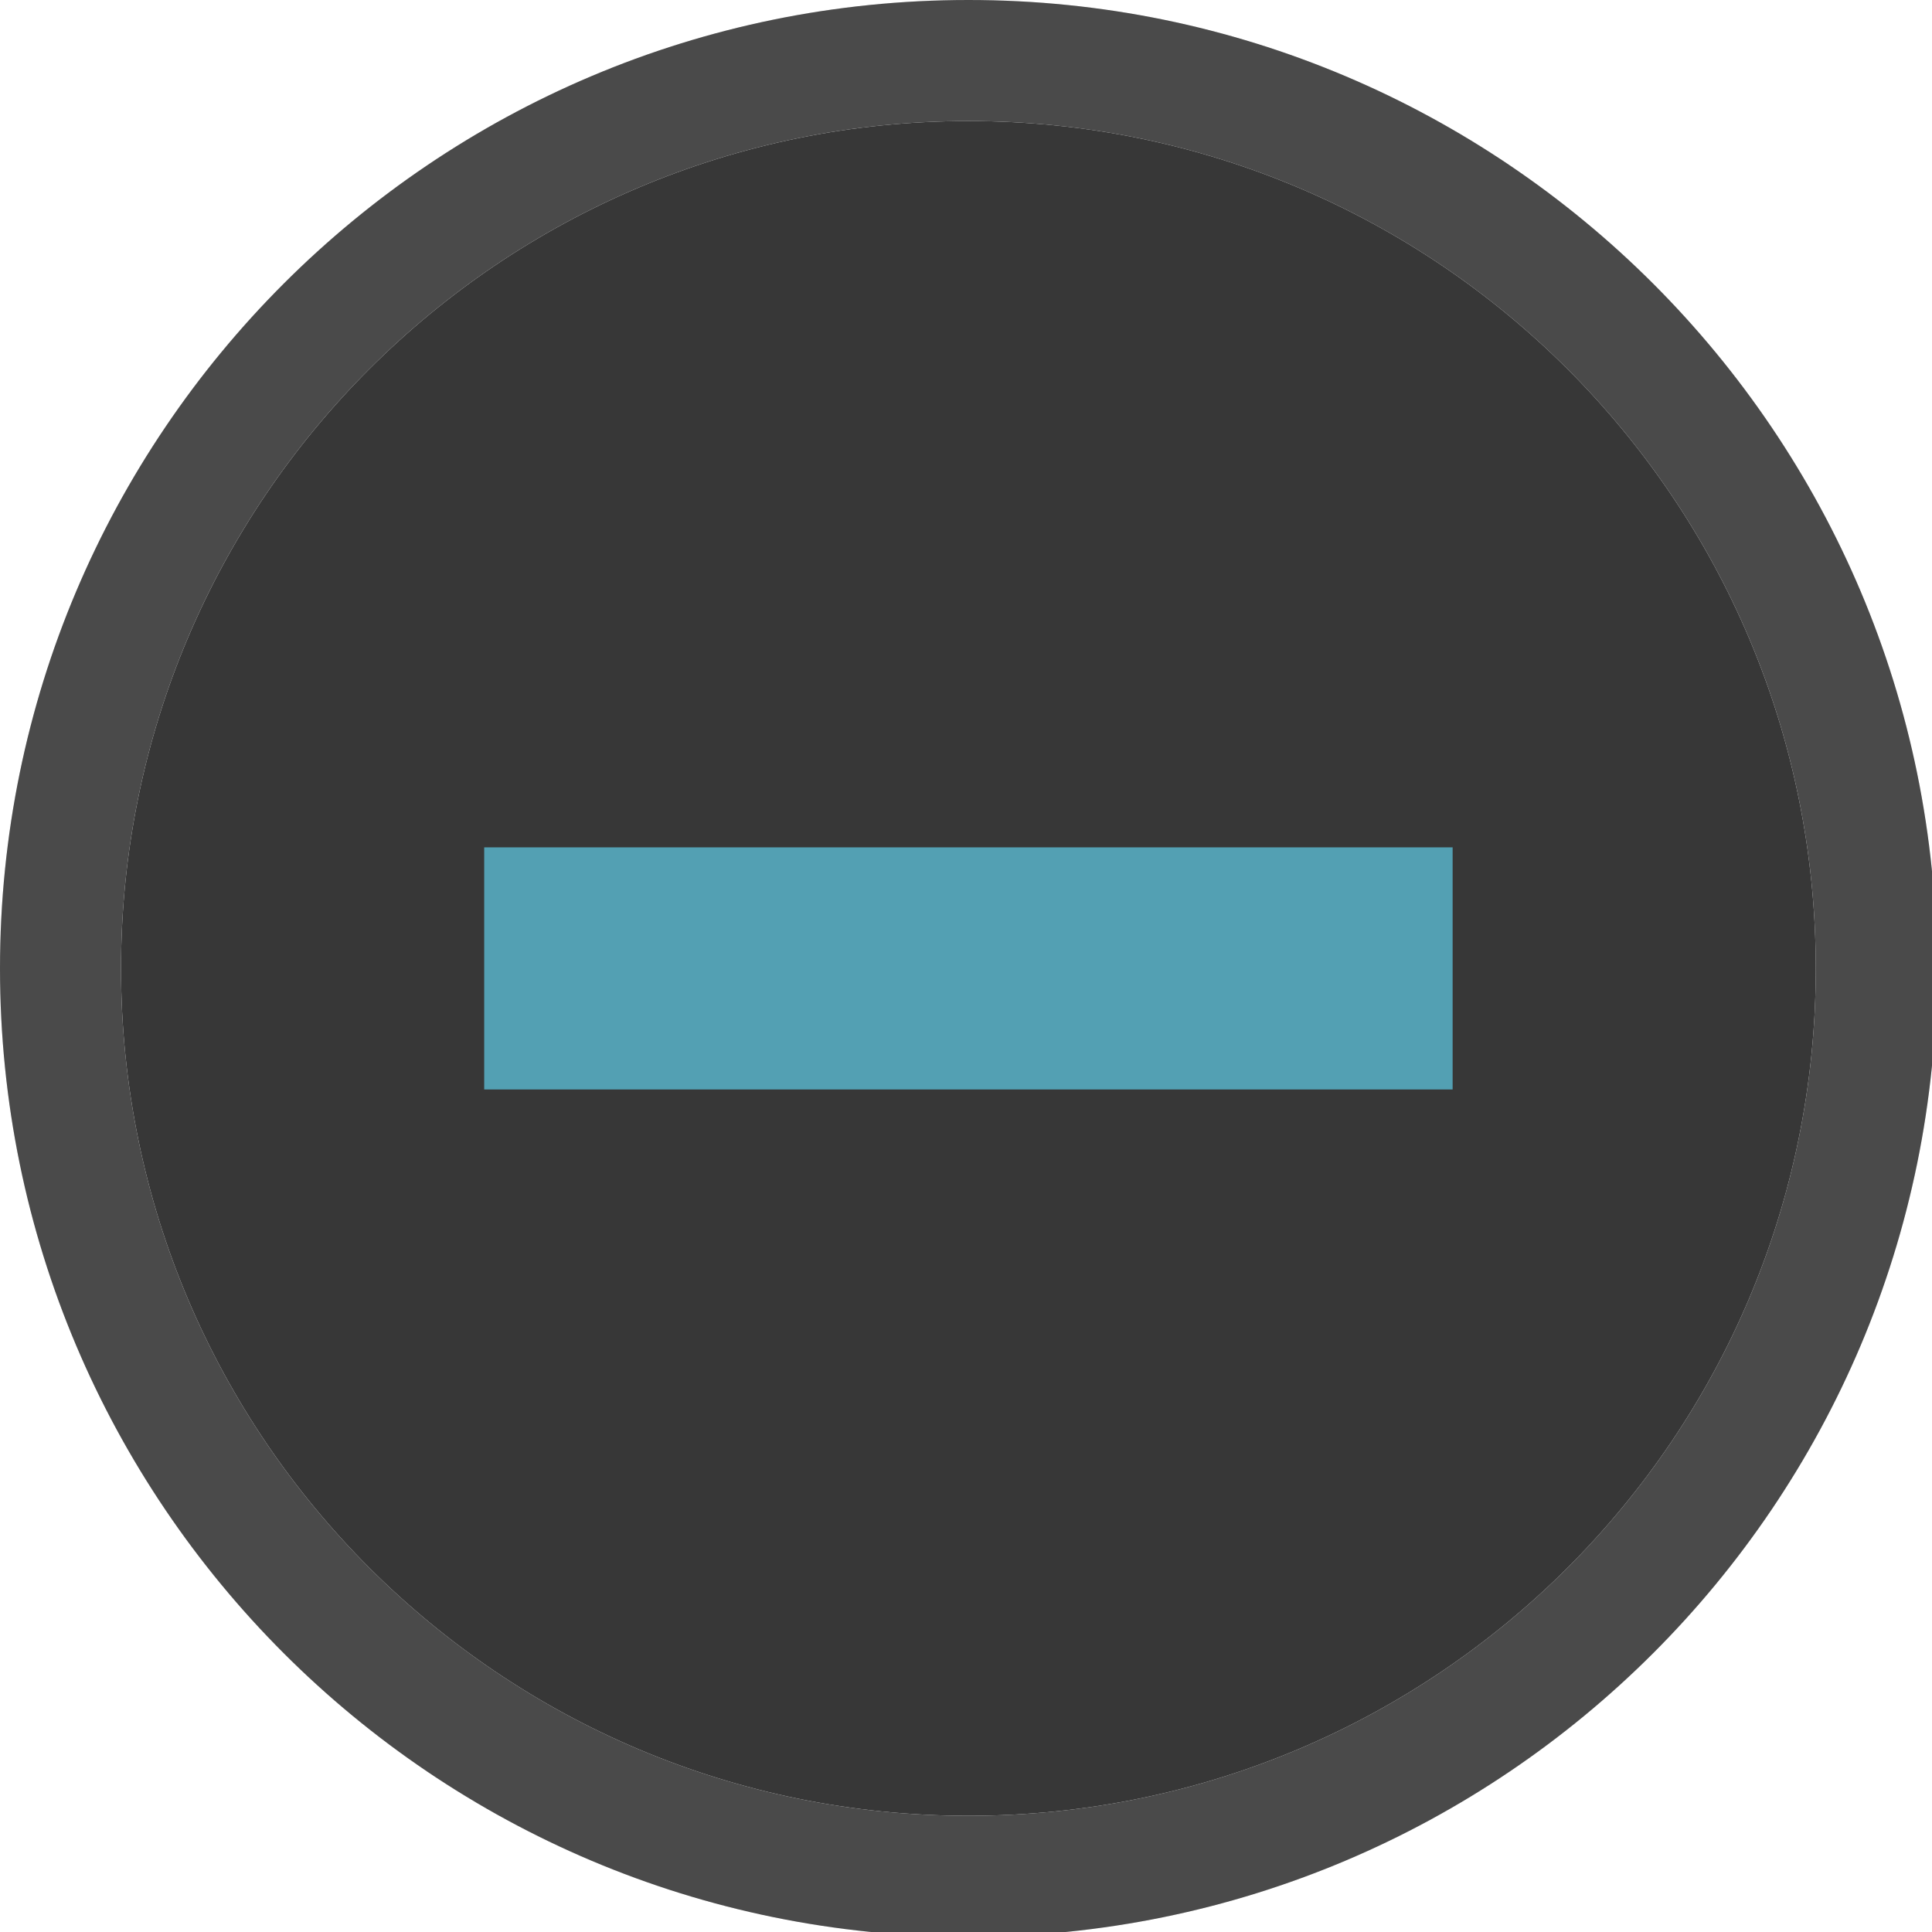
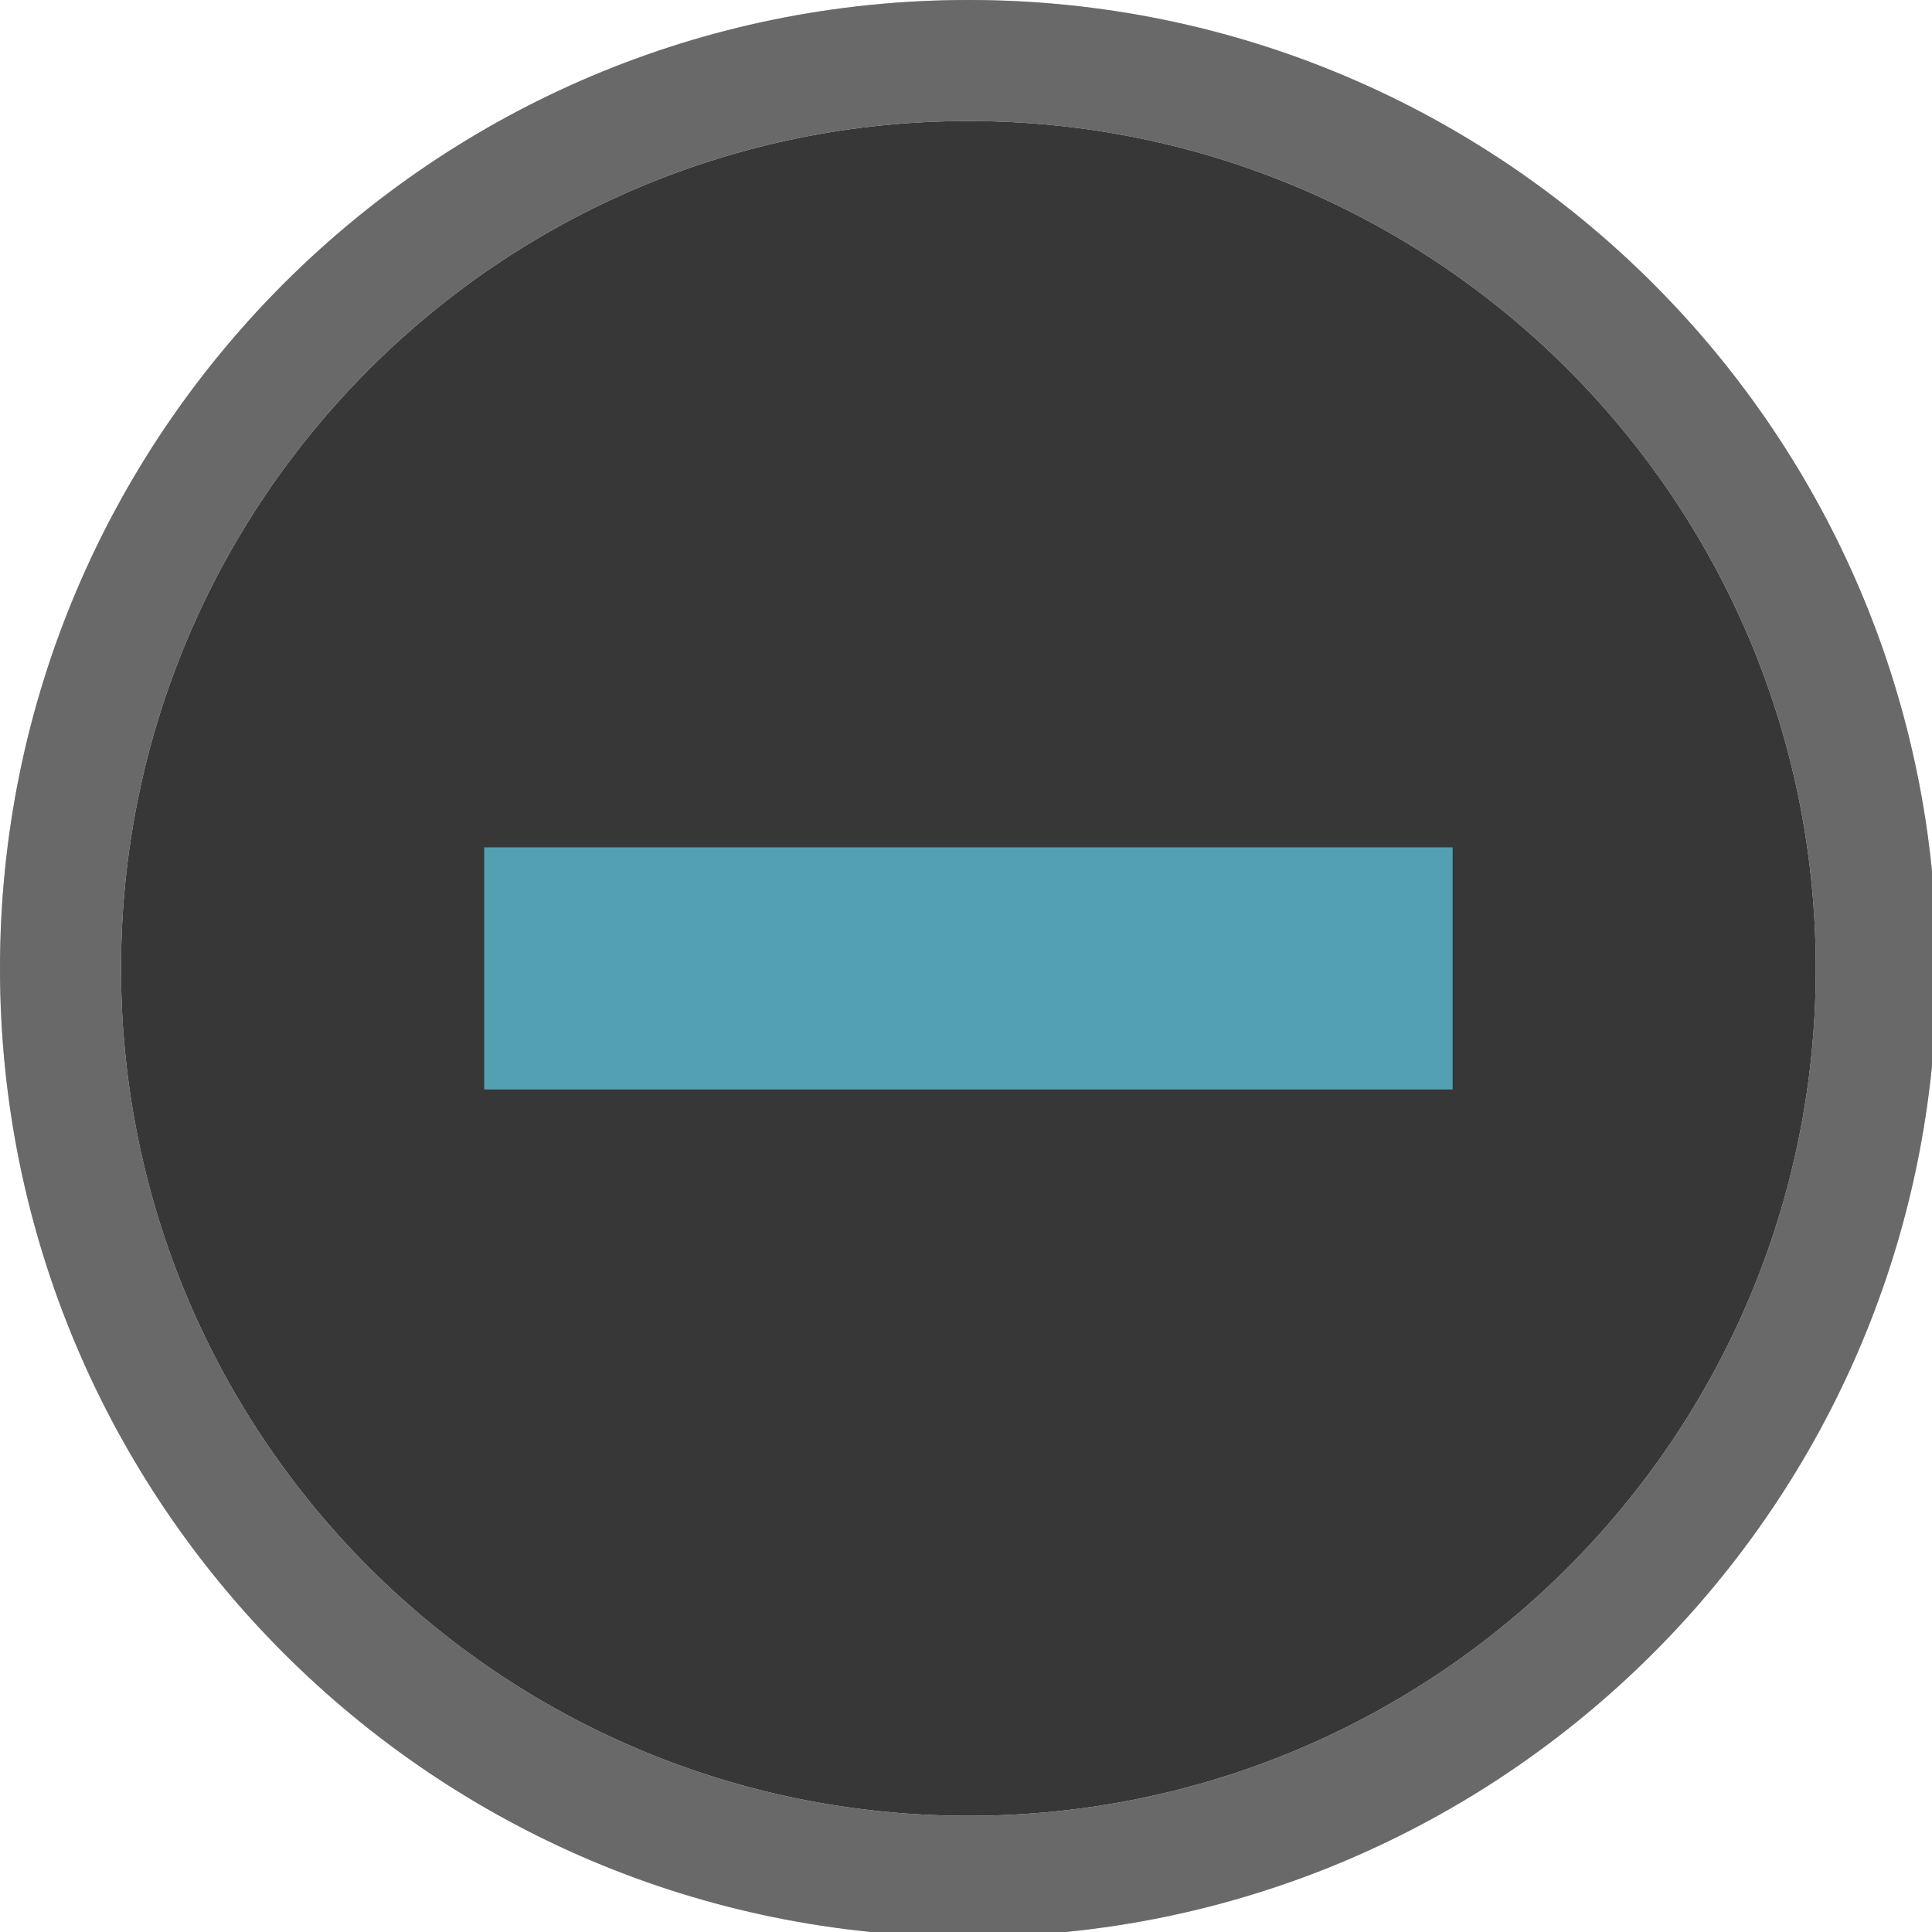
<svg xmlns="http://www.w3.org/2000/svg" width="133pt" height="133pt" viewBox="0 0 133 133" version="1.1">
  <g id="surface1">
    <path style=" stroke:none;fill-rule:nonzero;fill:#373737;fill-opacity:1;" d="M 125 66.668 C 125 98.895 98.895 125 66.668 125 C 34.441 125 8.332 98.895 8.332 66.668 C 8.332 34.441 34.441 8.332 66.668 8.332 C 98.895 8.332 125 34.441 125 66.668 Z M 125 66.668 " />
    <path style=" stroke:none;fill-rule:nonzero;fill:#2c2c2c;fill-opacity:1;" d="M 66.668 0 C 29.852 0 0 29.852 0 66.668 C 0 103.484 29.852 133.332 66.668 133.332 C 103.484 133.332 133.332 103.484 133.332 66.668 C 133.332 29.852 103.484 0 66.668 0 Z M 66.668 8.332 C 98.895 8.332 125 34.441 125 66.668 C 125 98.895 98.895 125 66.668 125 C 34.441 125 8.332 98.895 8.332 66.668 C 8.332 34.441 34.441 8.332 66.668 8.332 Z M 66.668 8.332 " />
-     <path style=" stroke:none;fill-rule:nonzero;fill:#f7f7f7;fill-opacity:0.15;" d="M 66.668 0 C 29.852 0 0 29.852 0 66.668 C 0 103.484 29.852 133.332 66.668 133.332 C 103.484 133.332 133.332 103.484 133.332 66.668 C 133.332 29.852 103.484 0 66.668 0 Z M 66.668 8.332 C 98.895 8.332 125 34.441 125 66.668 C 125 98.895 98.895 125 66.668 125 C 34.441 125 8.332 98.895 8.332 66.668 C 8.332 34.441 34.441 8.332 66.668 8.332 Z M 66.668 8.332 " />
+     <path style=" stroke:none;fill-rule:nonzero;fill:#f7f7f7;fill-opacity:0.30;" d="M 66.668 0 C 29.852 0 0 29.852 0 66.668 C 0 103.484 29.852 133.332 66.668 133.332 C 103.484 133.332 133.332 103.484 133.332 66.668 C 133.332 29.852 103.484 0 66.668 0 Z M 66.668 8.332 C 98.895 8.332 125 34.441 125 66.668 C 125 98.895 98.895 125 66.668 125 C 34.441 125 8.332 98.895 8.332 66.668 C 8.332 34.441 34.441 8.332 66.668 8.332 Z M 66.668 8.332 " />
    <path style=" stroke:none;fill-rule:nonzero;fill:#53a0b3;fill-opacity:1;" d="M 33.332 58.332 L 100 58.332 L 100 75 L 33.332 75 Z M 33.332 58.332 " />
  </g>
</svg>
